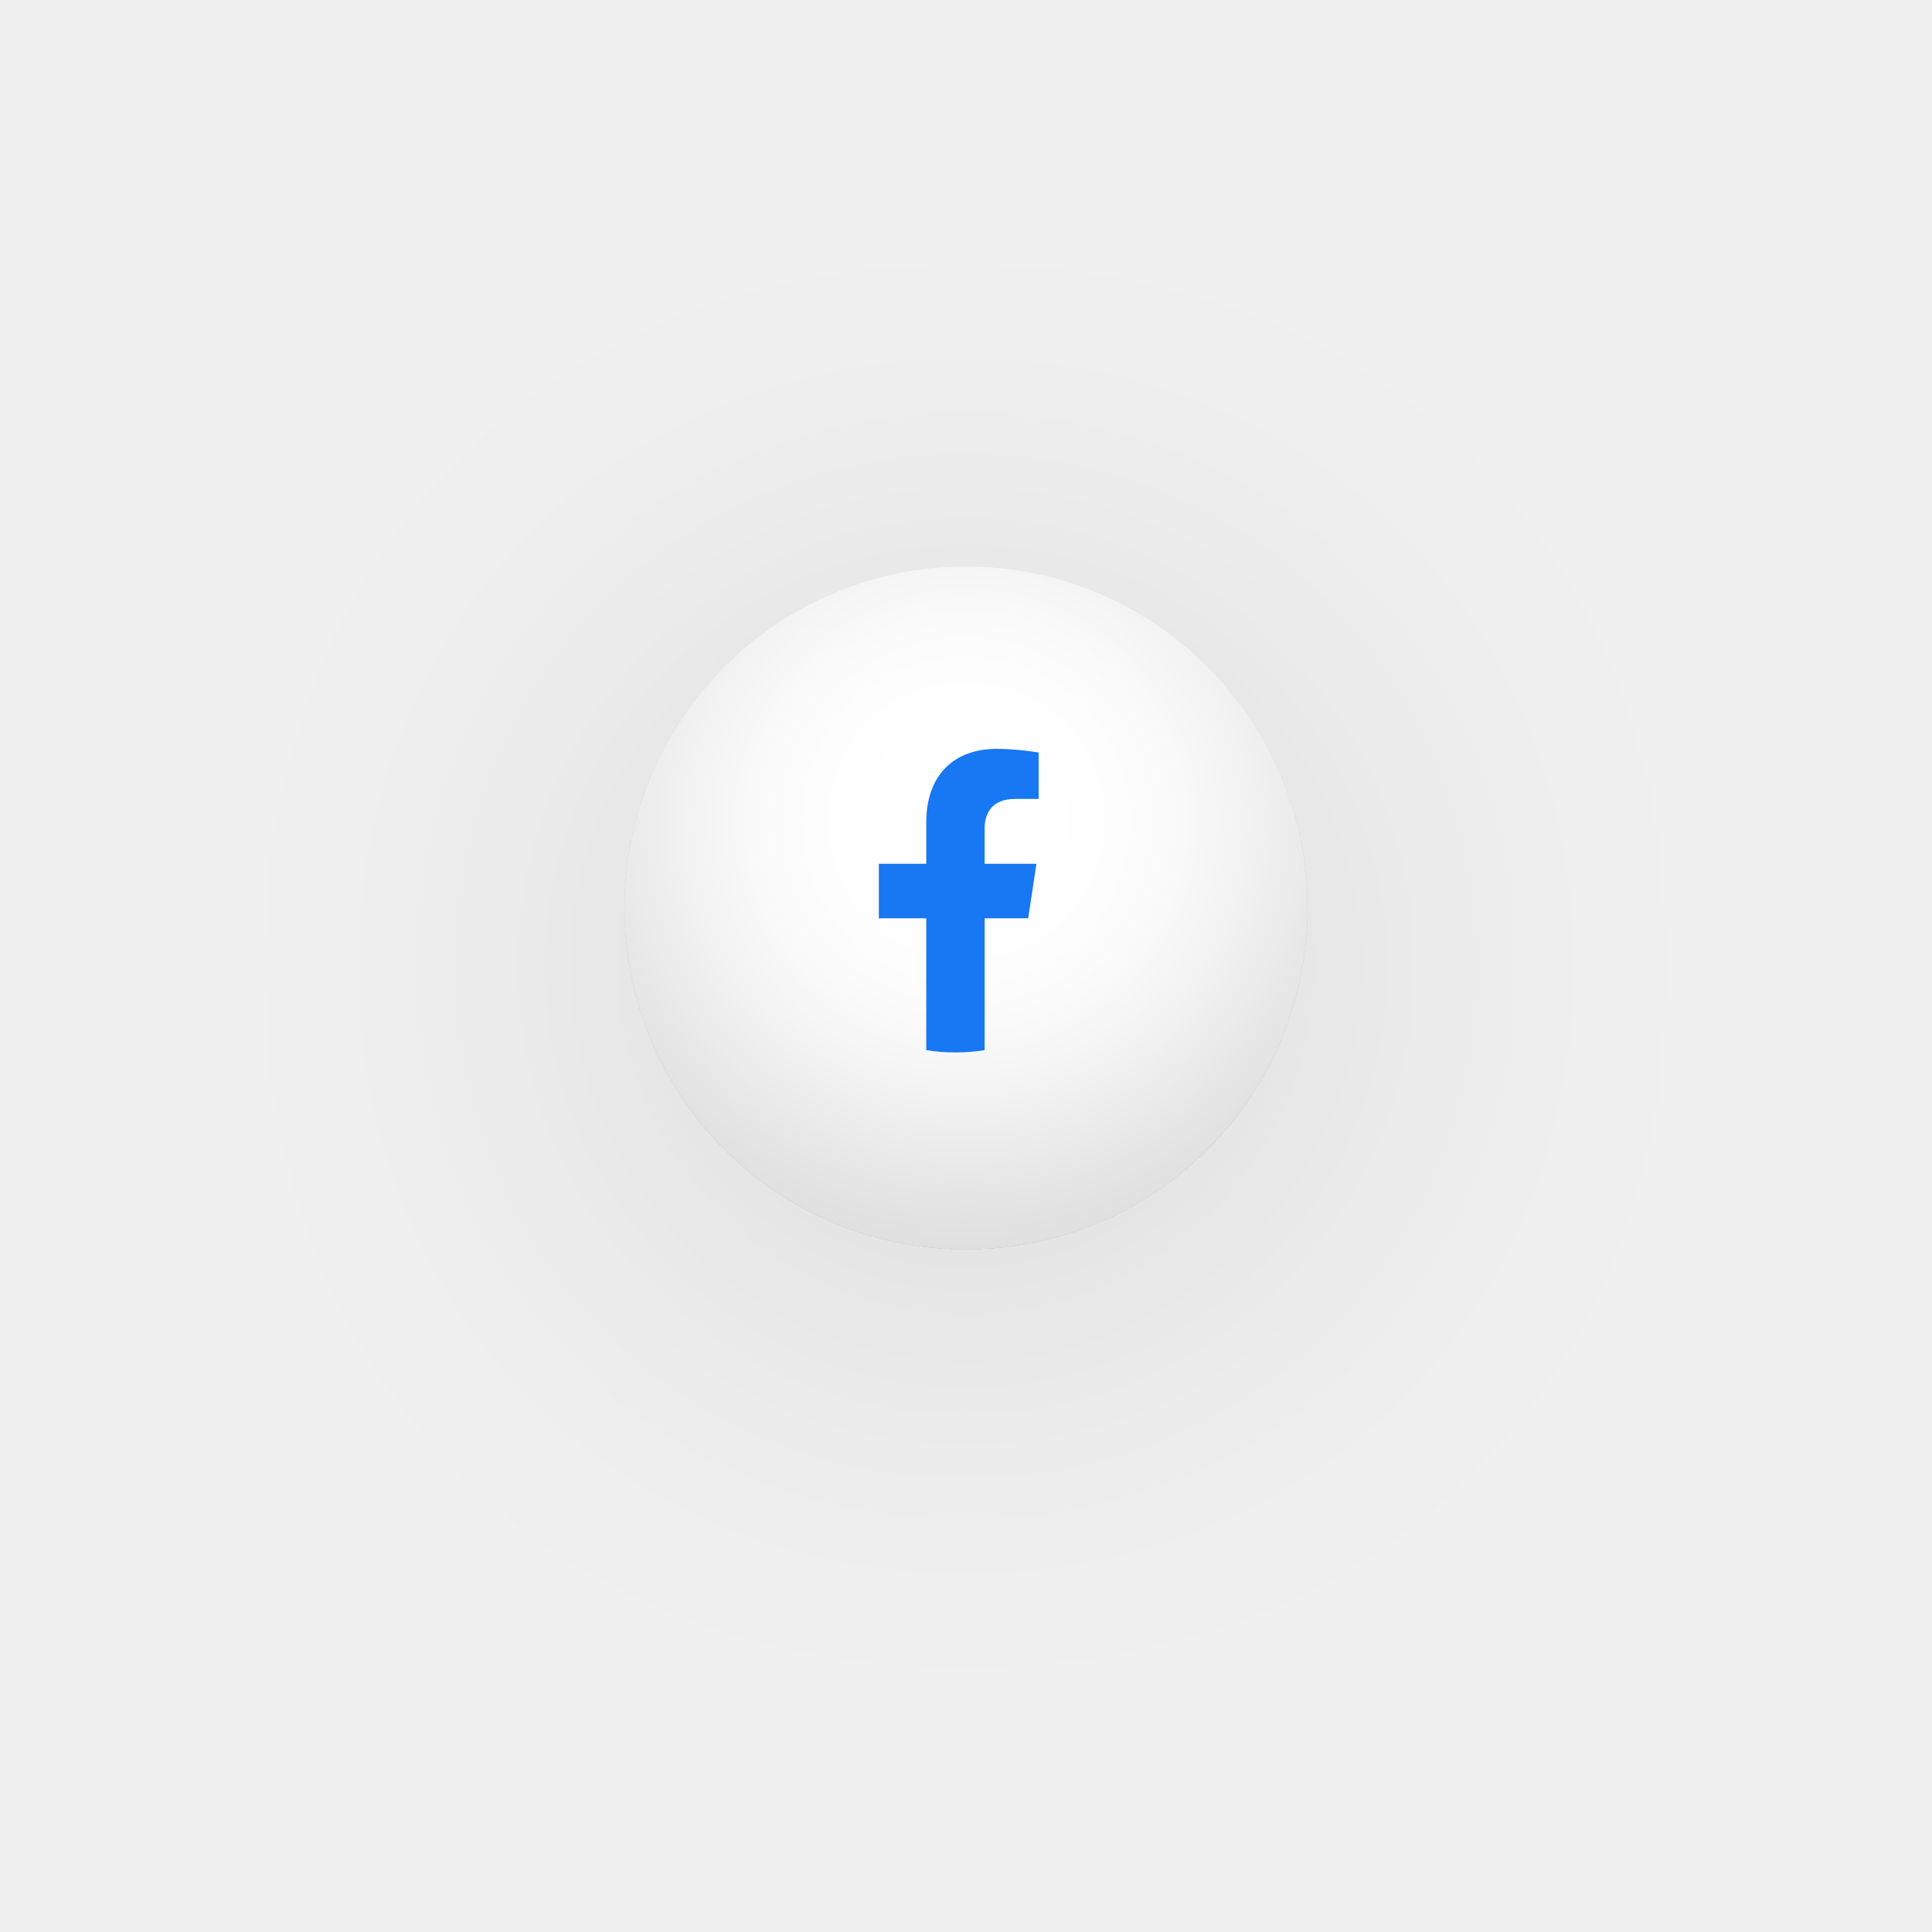
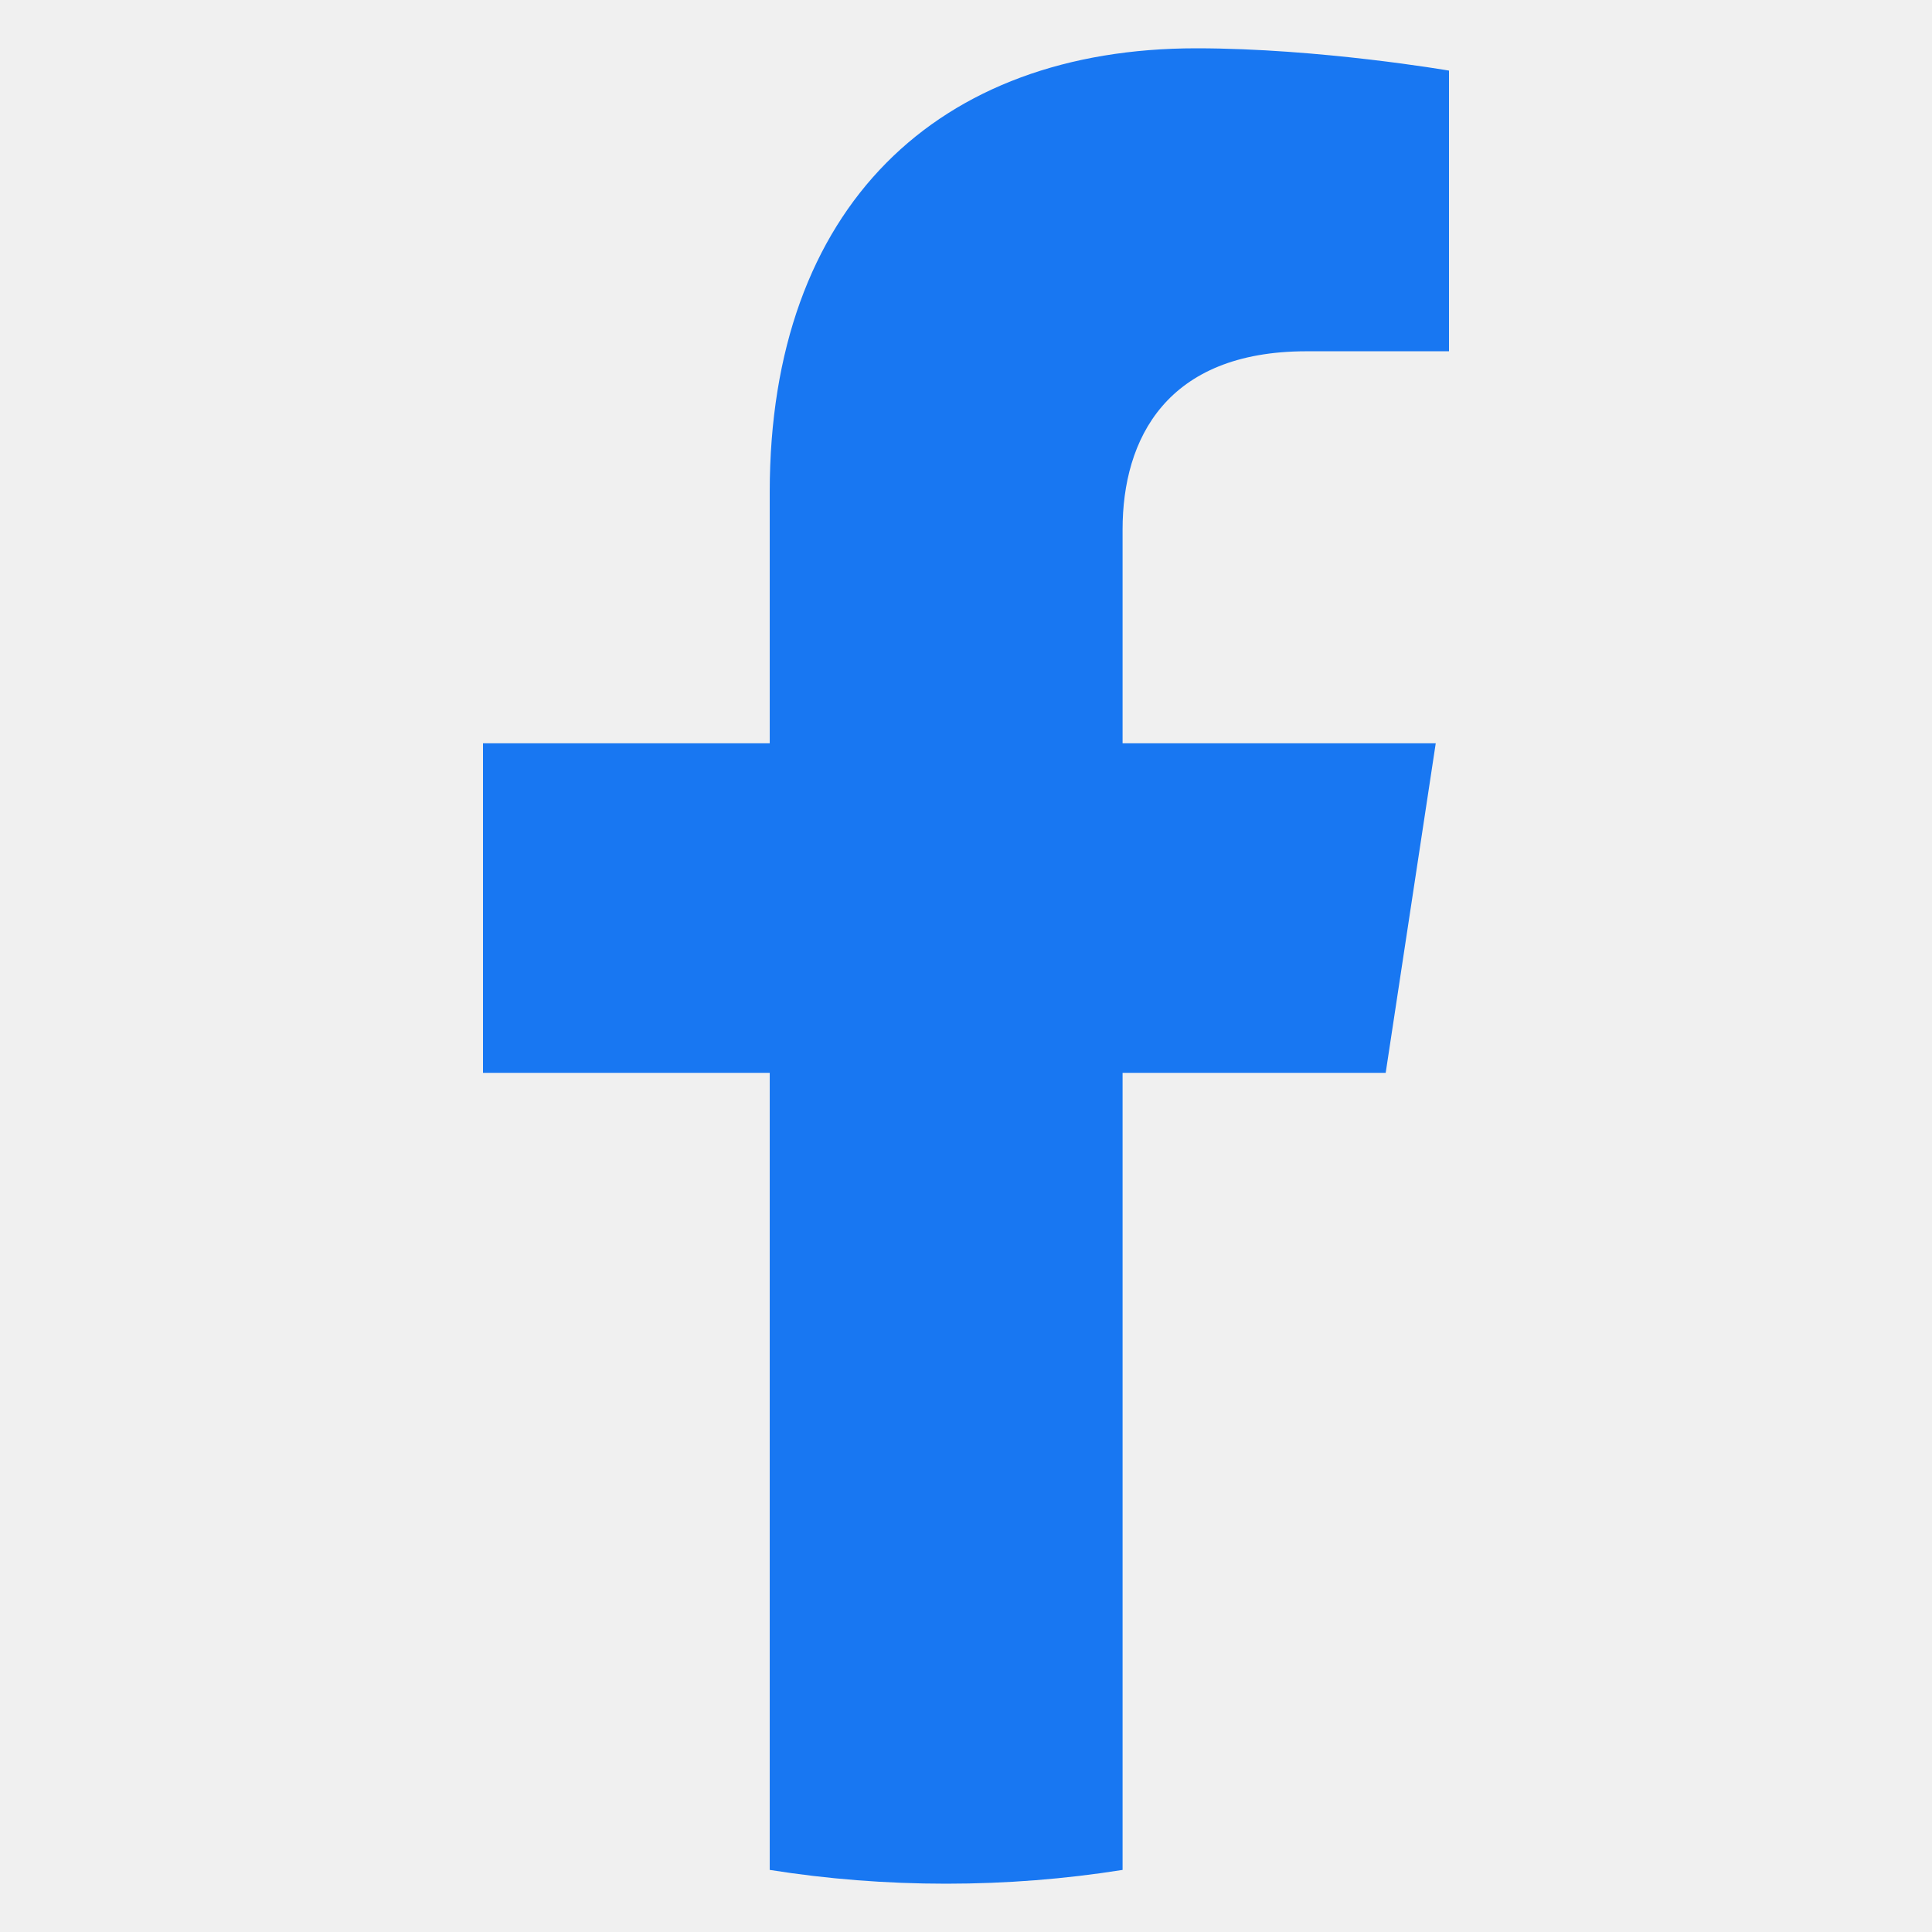
- <svg xmlns="http://www.w3.org/2000/svg" width="133" height="133" viewBox="0 0 133 133" fill="none">
-   <g filter="url(#filter0_di_199_287)">
-     <circle cx="66.5" cy="62.5" r="23.5" fill="white" />
-   </g>
-   <path d="M70.779 63.217L71.349 59.463H67.783V57.028C67.783 56.001 68.28 54.999 69.878 54.999H71.5V51.803C71.5 51.803 70.028 51.55 68.622 51.55C65.684 51.55 63.765 53.348 63.765 56.602V59.463H60.5V63.217H63.765V72.293C64.42 72.397 65.091 72.45 65.774 72.45C66.457 72.45 67.128 72.397 67.783 72.293V63.217H70.779Z" fill="#1877F2" />
-   <defs>
-     <filter id="filter0_di_199_287" x="0" y="0" width="133" height="133" filterUnits="userSpaceOnUse" color-interpolation-filters="sRGB">
-       <feFlood flood-opacity="0" result="BackgroundImageFix" />
-       <feColorMatrix in="SourceAlpha" type="matrix" values="0 0 0 0 0 0 0 0 0 0 0 0 0 0 0 0 0 0 127 0" result="hardAlpha" />
-       <feOffset dy="4" />
-       <feGaussianBlur stdDeviation="21.5" />
-       <feComposite in2="hardAlpha" operator="out" />
-       <feColorMatrix type="matrix" values="0 0 0 0 0 0 0 0 0 0 0 0 0 0 0 0 0 0 0.1 0" />
-       <feBlend mode="normal" in2="BackgroundImageFix" result="effect1_dropShadow_199_287" />
-       <feBlend mode="normal" in="SourceGraphic" in2="effect1_dropShadow_199_287" result="shape" />
-       <feColorMatrix in="SourceAlpha" type="matrix" values="0 0 0 0 0 0 0 0 0 0 0 0 0 0 0 0 0 0 127 0" result="hardAlpha" />
-       <feOffset dy="-6" />
-       <feGaussianBlur stdDeviation="7.5" />
-       <feComposite in2="hardAlpha" operator="arithmetic" k2="-1" k3="1" />
-       <feColorMatrix type="matrix" values="0 0 0 0 0 0 0 0 0 0 0 0 0 0 0 0 0 0 0.15 0" />
-       <feBlend mode="normal" in2="shape" result="effect2_innerShadow_199_287" />
-     </filter>
-   </defs>
+ <svg xmlns="http://www.w3.org/2000/svg" width="22" height="22" viewBox="0 0 22 22" fill="none">
+   <path d="M15.779 12.217L16.349 8.464H12.783V6.029C12.783 5.001 13.28 4 14.878 4H16.5V0.804C16.5 0.804 15.028 0.55 13.622 0.55C10.684 0.55 8.765 2.348 8.765 5.603V8.464H5.5V12.217H8.765V21.293C9.42 21.397 10.091 21.45 10.774 21.45C11.457 21.45 12.128 21.397 12.783 21.293V12.217H15.779Z" fill="#1877F2" />
</svg>
